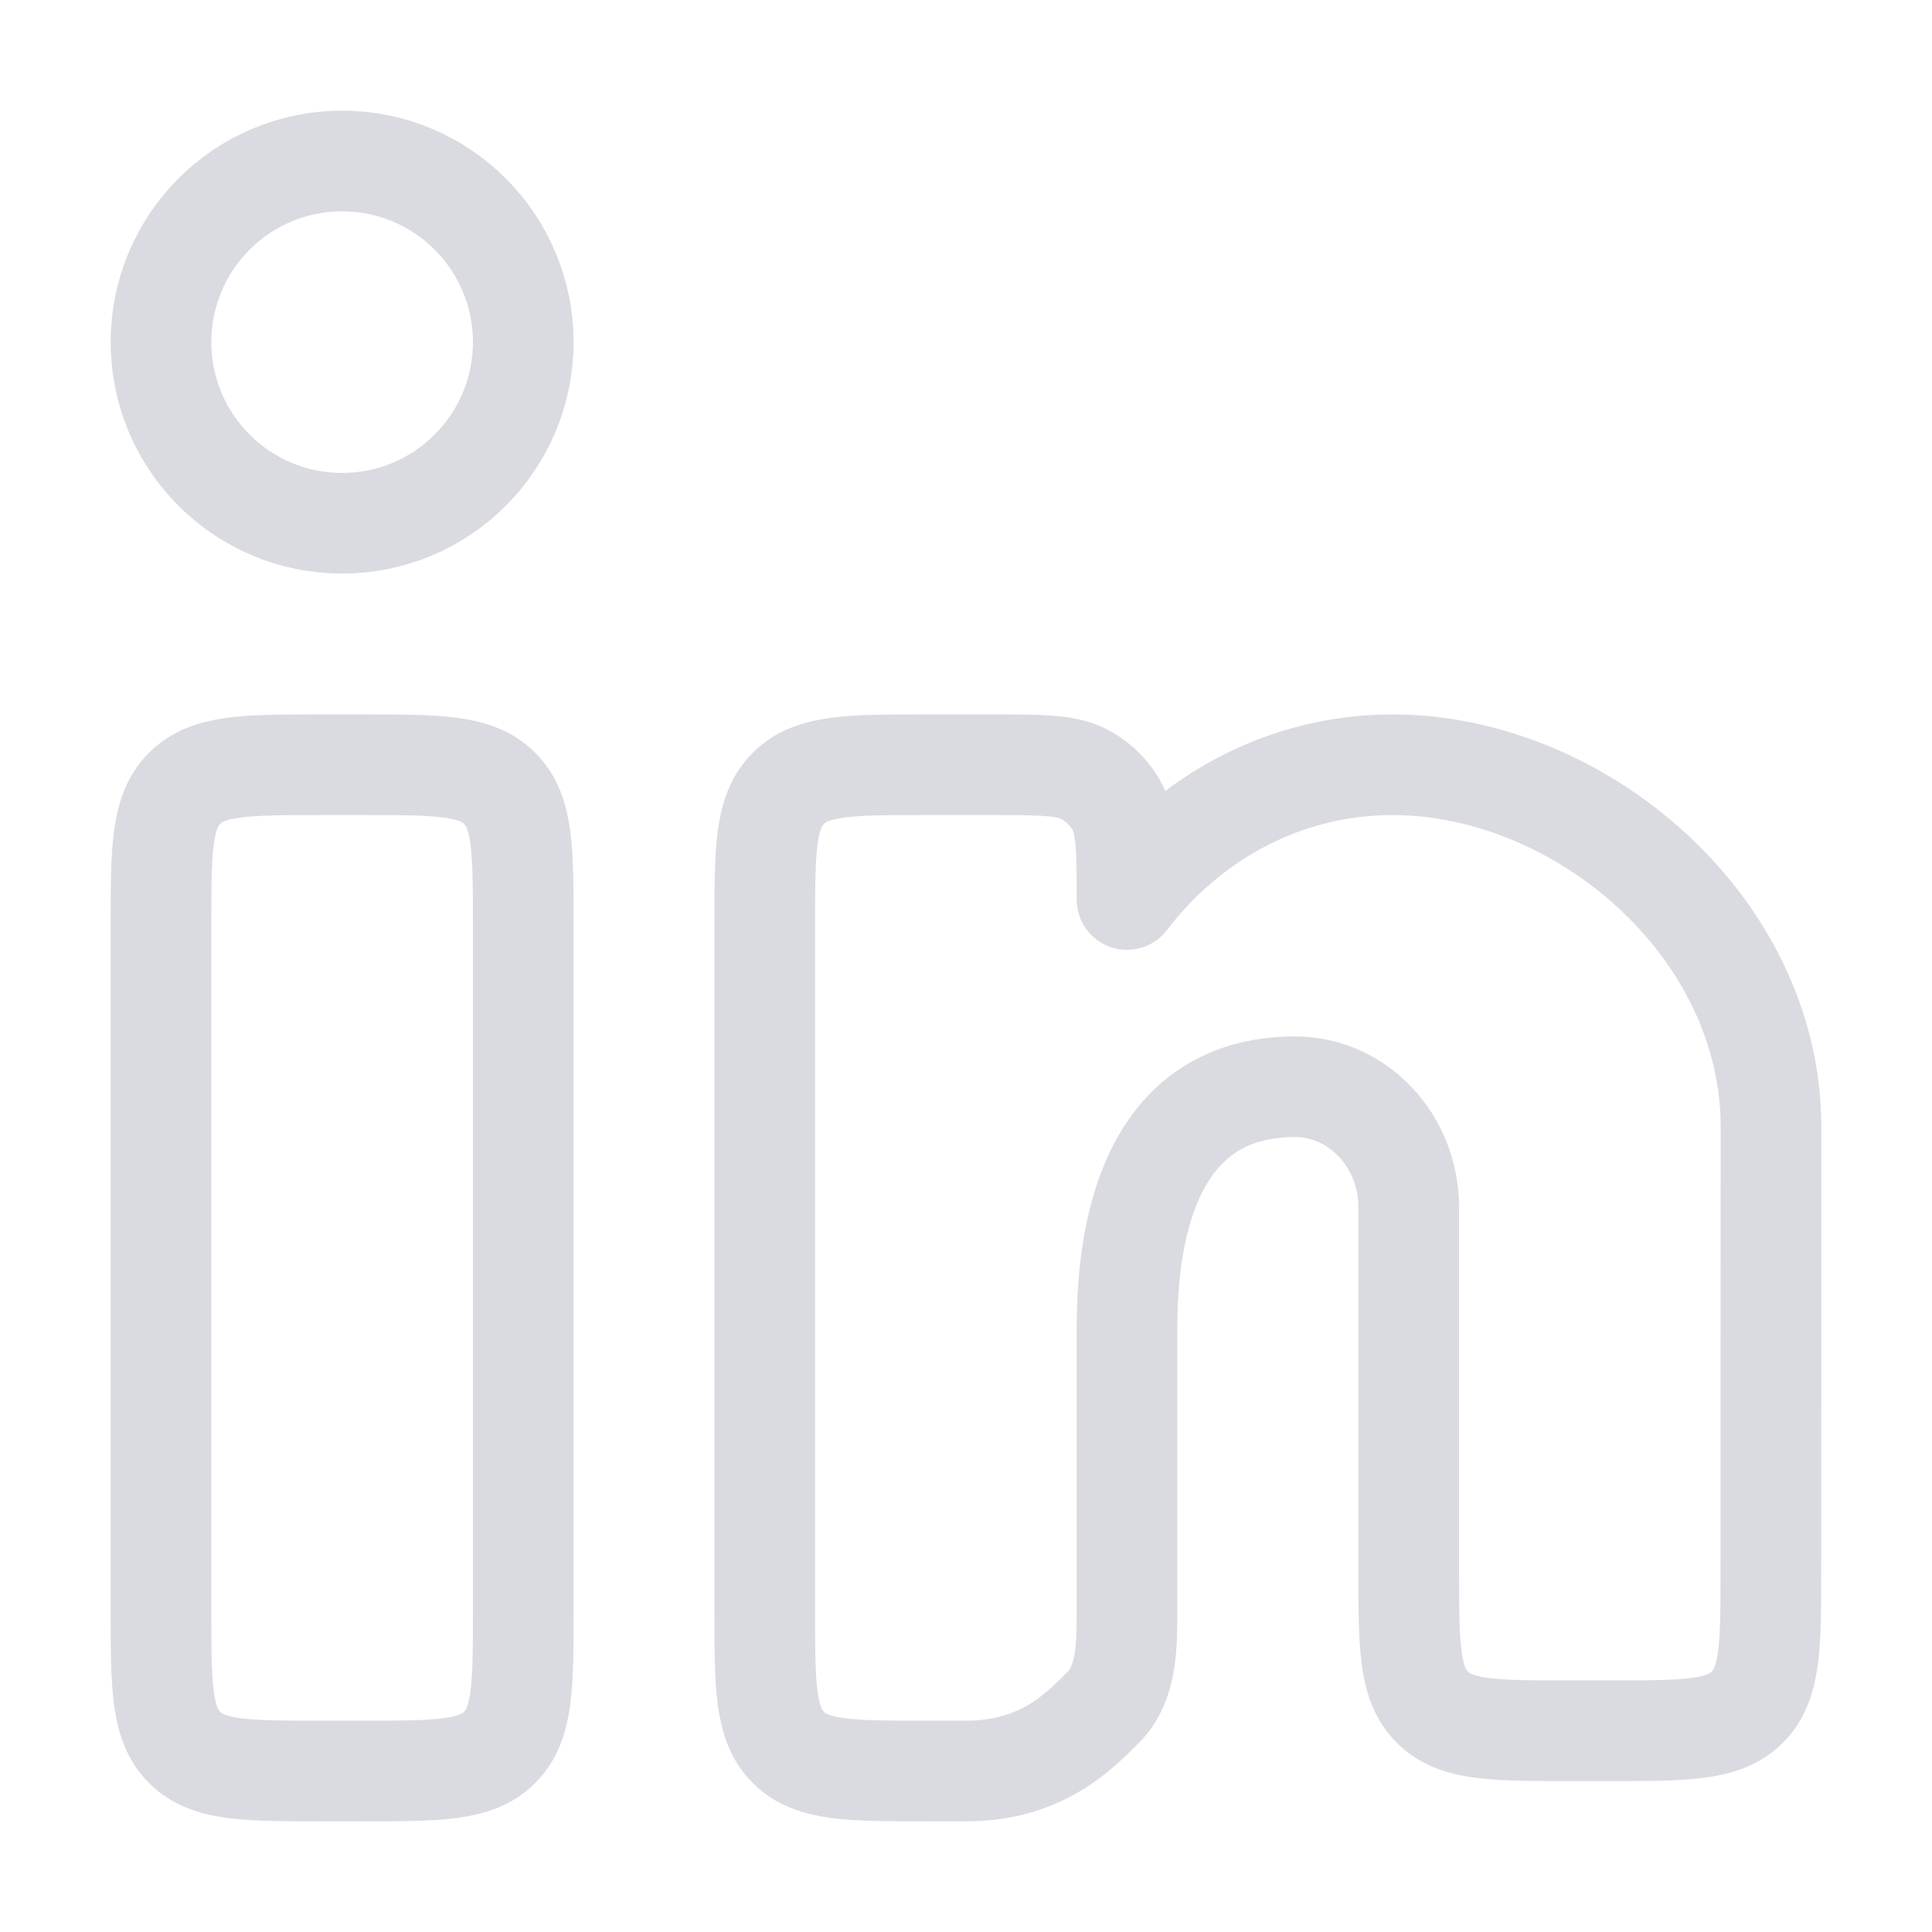
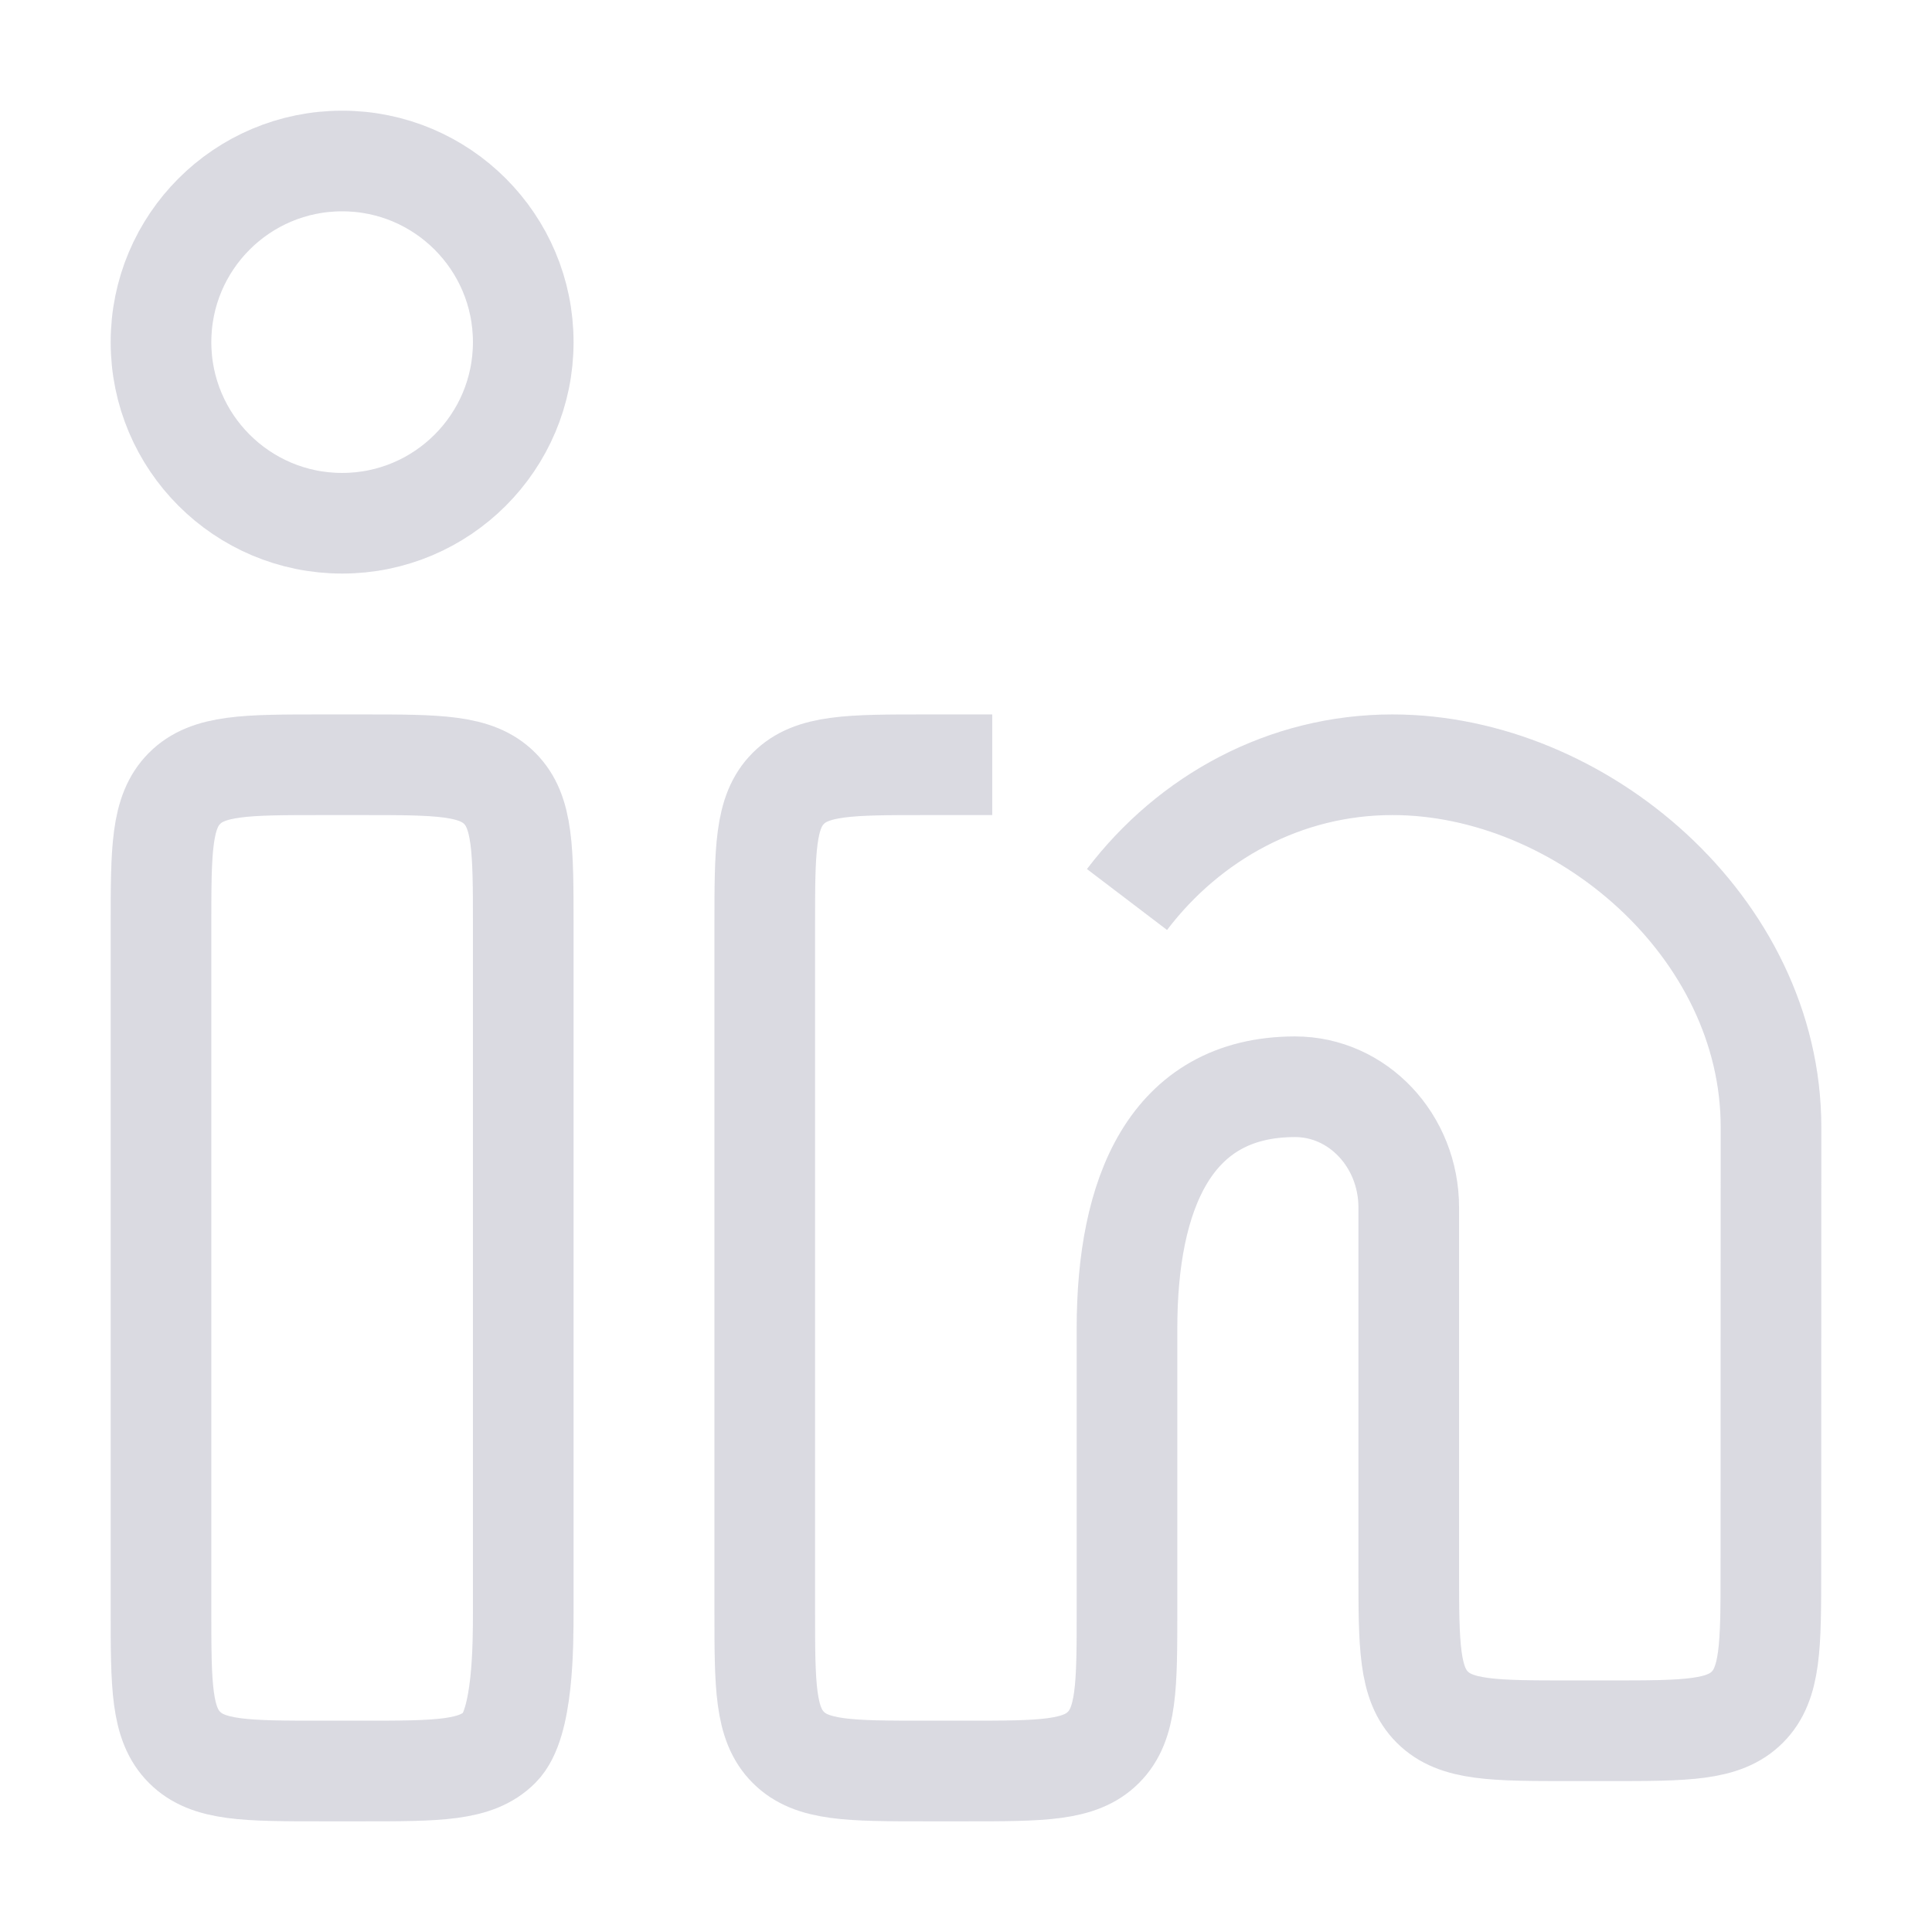
<svg xmlns="http://www.w3.org/2000/svg" width="48" height="48" viewBox="0 0 48 48" fill="none">
  <g opacity="0.15">
-     <path d="M9 19H8C6.114 19 5.172 19 4.586 19.586C4 20.172 4 21.114 4 23V40C4 41.886 4 42.828 4.586 43.414C5.172 44 6.114 44 8 44H9C10.886 44 11.828 44 12.414 43.414C13 42.828 13 41.886 13 40V23C13 21.114 13 20.172 12.414 19.586C11.828 19 10.886 19 9 19Z" stroke="#040438" stroke-width="2.5" />
+     <path d="M9 19H8C6.114 19 5.172 19 4.586 19.586C4 20.172 4 21.114 4 23V40C4 41.886 4 42.828 4.586 43.414C5.172 44 6.114 44 8 44H9C10.886 44 11.828 44 12.414 43.414C13 42.828 13 40.886 13 40V23C13 21.114 13 20.172 12.414 19.586C11.828 19 10.886 19 9 19Z" stroke="#040438" stroke-width="2.5" />
    <path d="M13 8.5C13 10.985 10.985 13 8.5 13C6.015 13 4 10.985 4 8.5C4 6.015 6.015 4 8.5 4C10.985 4 13 6.015 13 8.5Z" stroke="#040438" stroke-width="2.5" />
-     <path d="M24.652 19H23C21.114 19 20.172 19 19.586 19.586C19 20.172 19 21.114 19 23V40C19 41.886 19 42.829 19.586 43.414C20.172 44 21.114 44 23 44H24C25.886 44 26.828 43 27.414 42.414C28 41.829 28 40.886 28 40L28 33C28 29.687 29.056 27 32.176 27C33.735 27 35 28.343 35 30V39C35 40.886 35 41.829 35.586 42.414C36.171 43 37.114 43 39 43H39.997C41.883 43 42.825 43 43.411 42.415C43.997 41.829 43.997 40.886 43.997 39.001L44 28C44 23.03 39.273 19 34.594 19C31.93 19 29.553 20.306 28 22.348C28 21.088 28 20.458 27.726 19.99C27.553 19.694 27.306 19.447 27.01 19.274C26.542 19 25.912 19 24.652 19Z" stroke="#040438" stroke-width="2.5" stroke-linejoin="round" />
+     <path d="M24.652 19H23C21.114 19 20.172 19 19.586 19.586C19 20.172 19 21.114 19 23V40C19 41.886 19 42.829 19.586 43.414C20.172 44 21.114 44 23 44H24C25.886 44 26.828 44 27.414 43.414C28 42.829 28 41.886 28 40L28 33C28 29.687 29.056 27 32.176 27C33.735 27 35 28.343 35 30V39C35 40.886 35 41.829 35.586 42.414C36.172 43 37.114 43 39 43H39.997C41.883 43 42.825 43 43.411 42.415C43.997 41.829 43.997 40.886 43.997 39.001L44 28C44 23.03 39.273 19 34.594 19C31.93 19 29.553 20.306 28 22.348C28 21.088 27.726 19.99C27.553 19.694 27.306 19.447 27.01 19.274C26.542 19 25.912 19 24.652 19Z" stroke="#040438" stroke-width="2.5" stroke-linejoin="round" />
  </g>
</svg>
